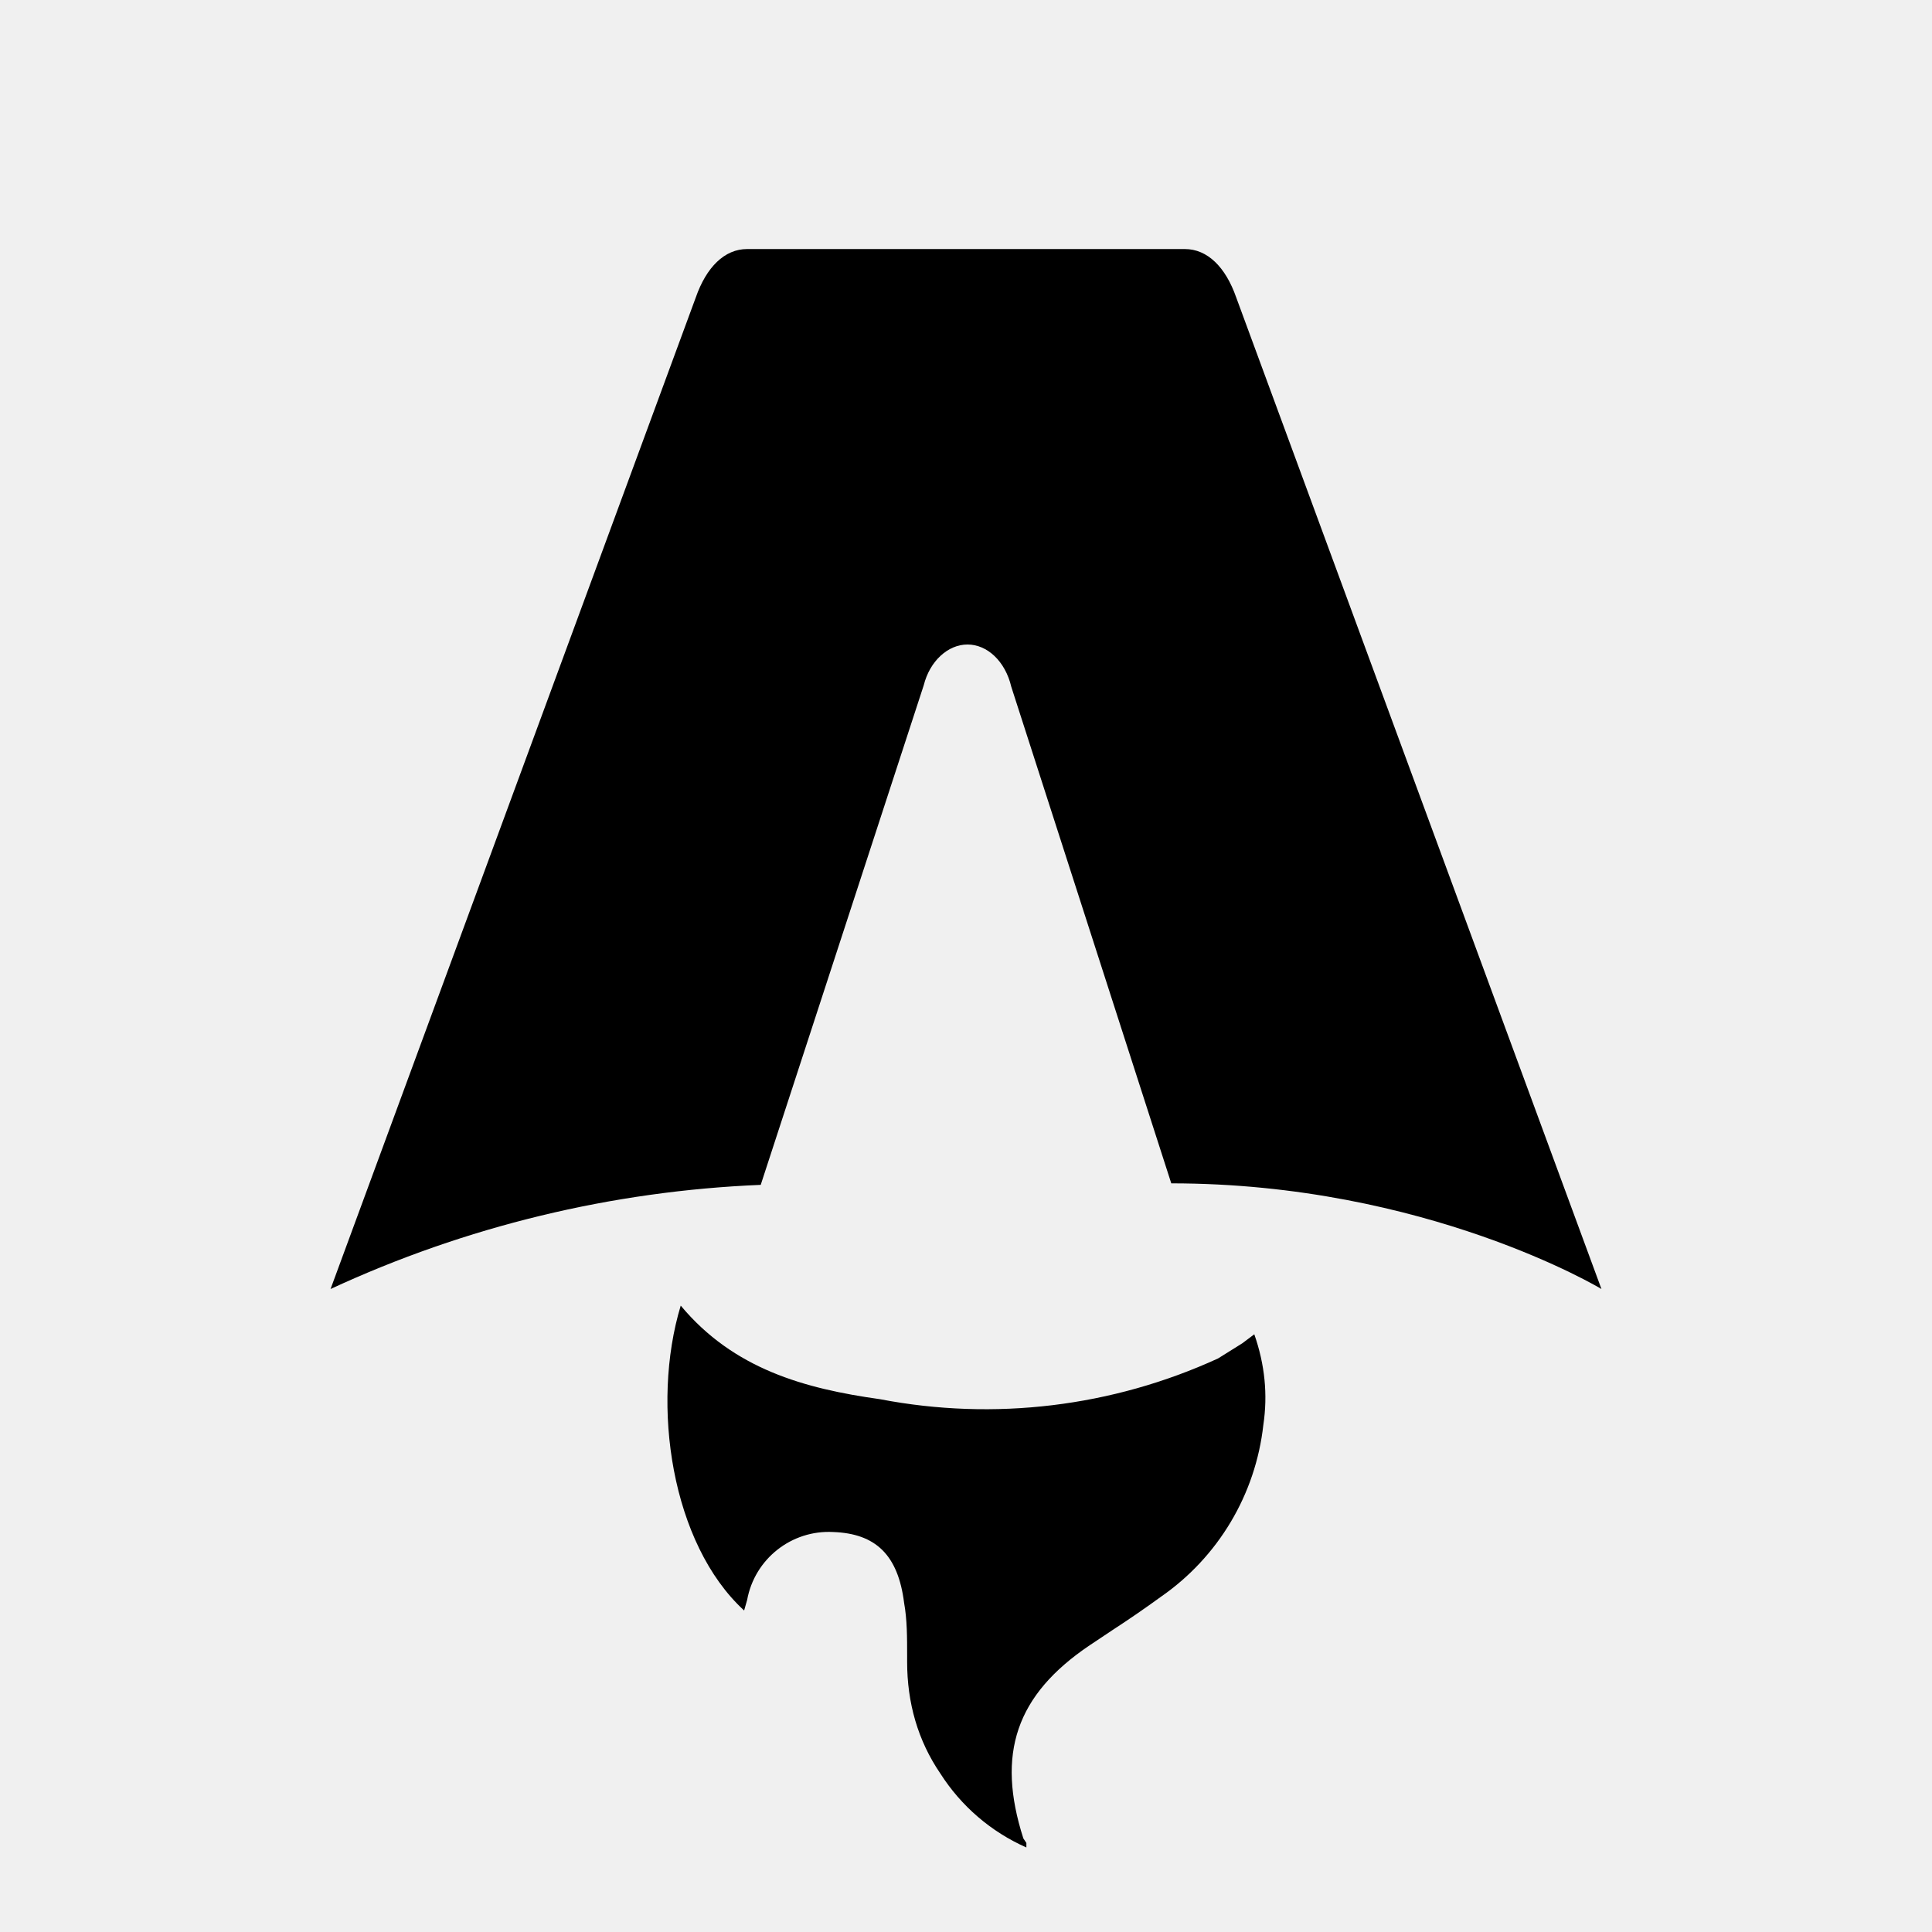
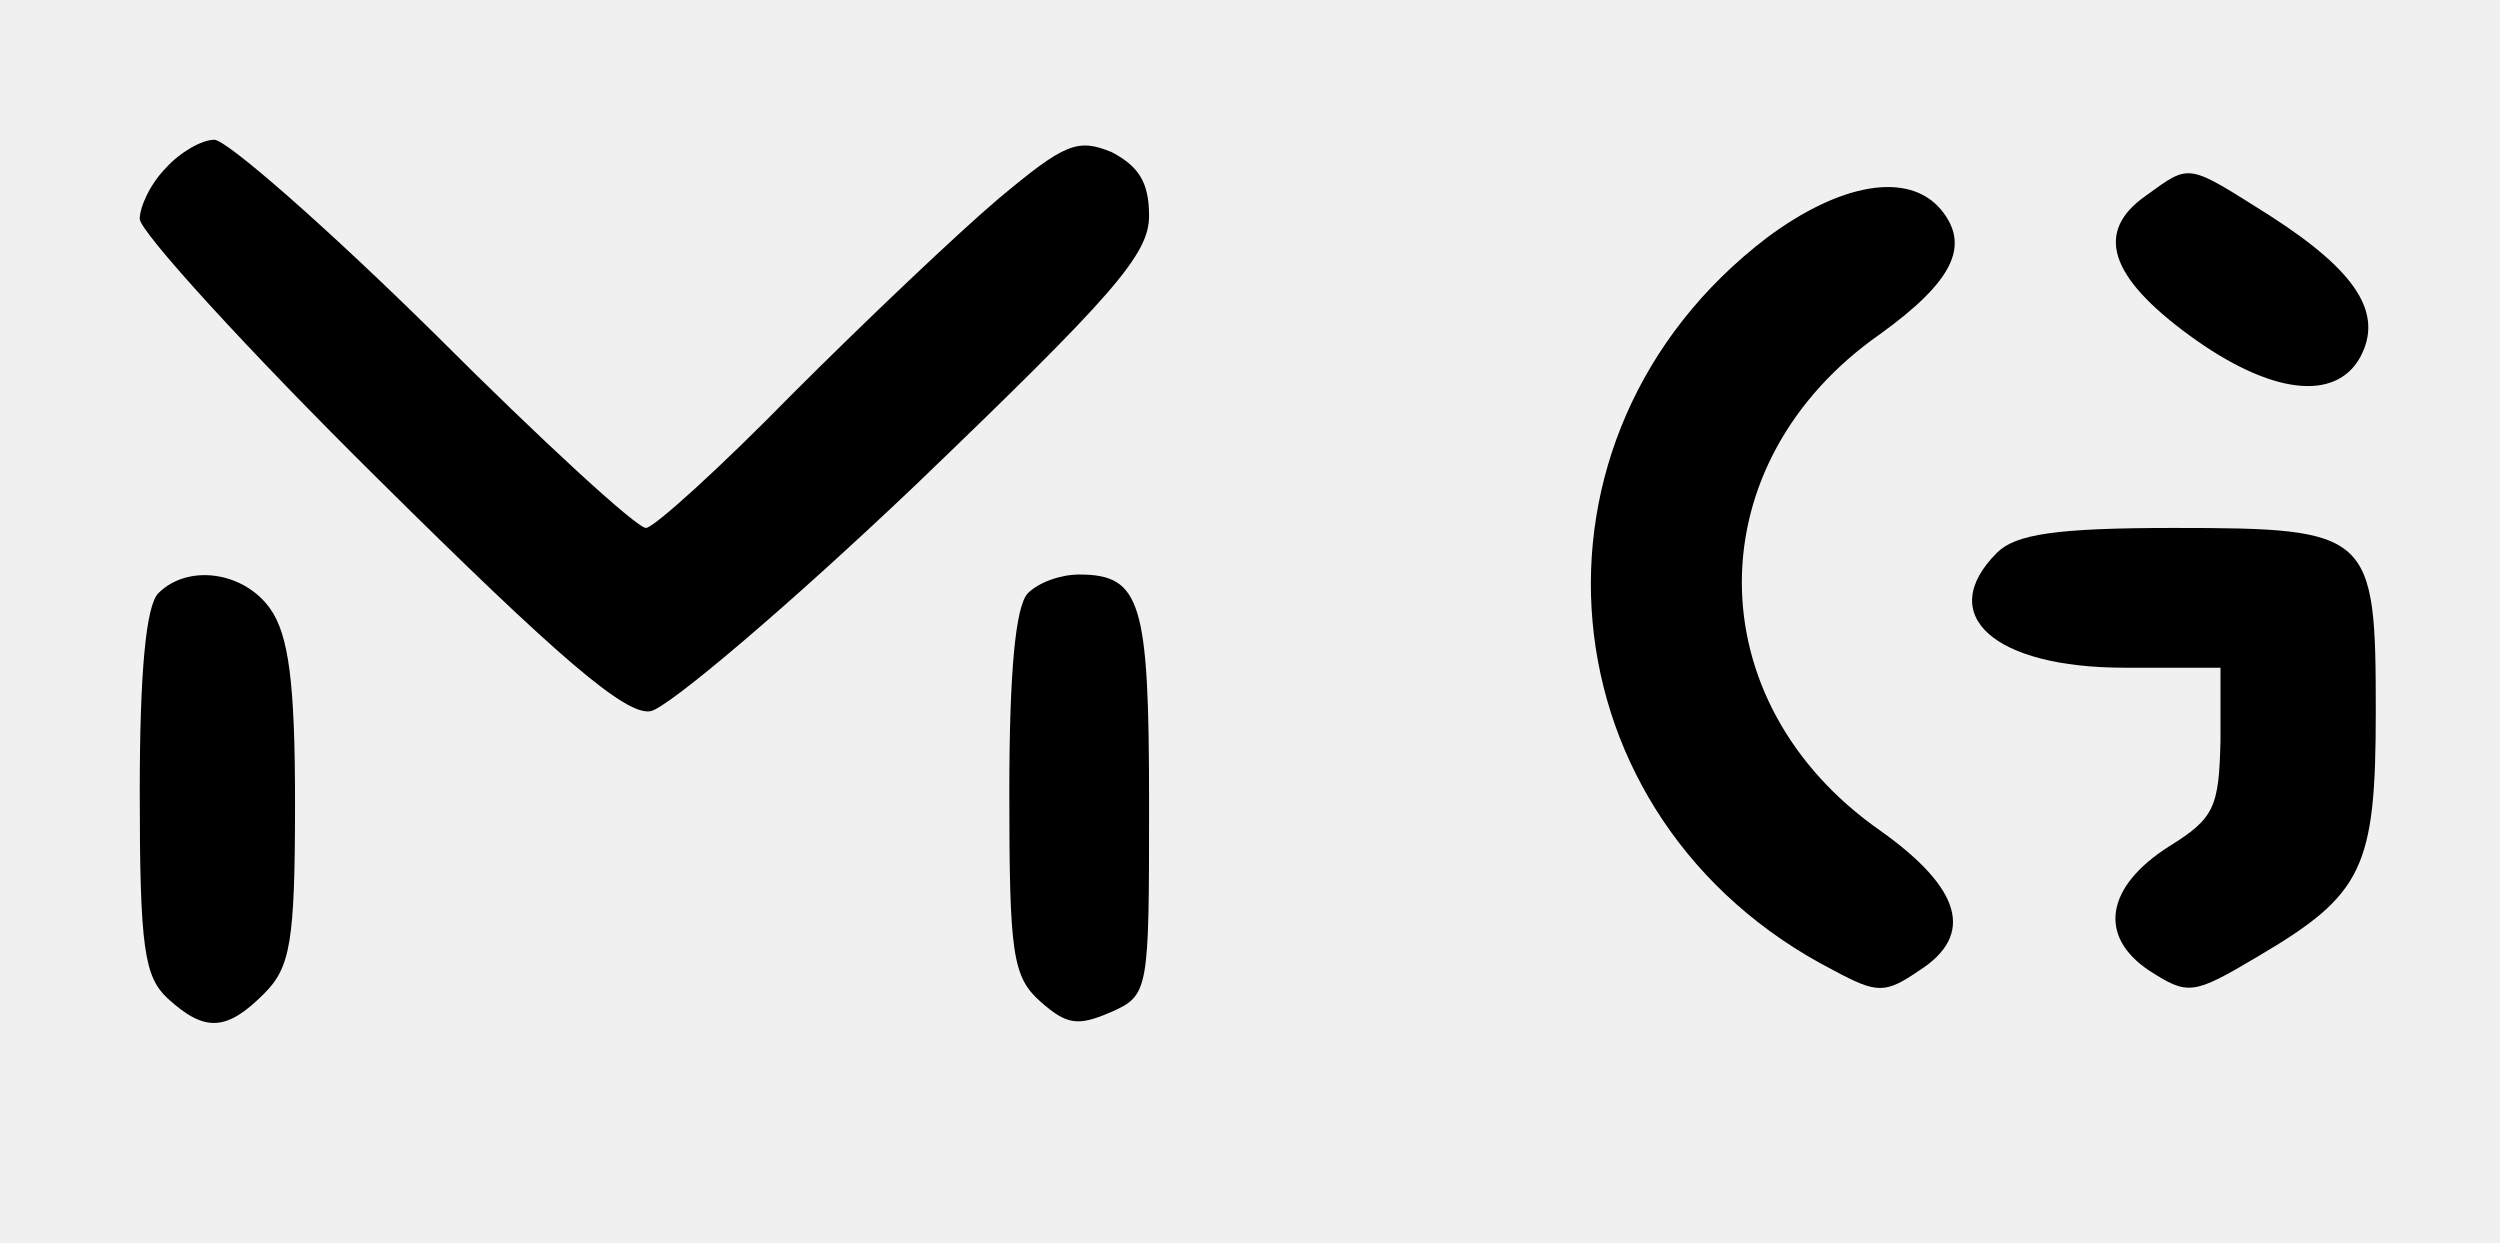
- <svg xmlns="http://www.w3.org/2000/svg" fill="none" viewBox="0 0 128 128">
-   <path d="M50.4 78.5a75.1 75.1 0 0 0-28.5 6.9l24.2-65.7c.7-2 1.9-3.2 3.4-3.2h29c1.5 0 2.7 1.2 3.4 3.2l24.2 65.7s-11.6-7-28.5-7L67 45.5c-.4-1.7-1.6-2.8-2.9-2.8-1.3 0-2.5 1.1-2.9 2.7L50.4 78.5Zm-1.1 28.2Zm-4.2-20.2c-2 6.6-.6 15.8 4.2 20.2a17.5 17.5 0 0 1 .2-.7 5.5 5.5 0 0 1 5.7-4.5c2.8.1 4.3 1.5 4.7 4.7.2 1.1.2 2.3.2 3.5v.4c0 2.7.7 5.2 2.2 7.4a13 13 0 0 0 5.7 4.9v-.3l-.2-.3c-1.8-5.6-.5-9.5 4.4-12.8l1.5-1a73 73 0 0 0 3.2-2.2 16 16 0 0 0 6.8-11.4c.3-2 .1-4-.6-6l-.8.6-1.6 1a37 37 0 0 1-22.4 2.7c-5-.7-9.7-2-13.2-6.2Z" />
+ <svg xmlns="http://www.w3.org/2000/svg" fill="none" version="1.0" viewBox="0 0 161 80">
+   <path d="M10.7 10.8c-1 1-1.7 2.5-1.7 3.3 0 .8 6.9 8.4 15.4 16.8 11.5 11.4 15.9 15.2 17.5 14.9 1.1-.2 8.8-6.7 17.1-14.6C71.7 19 74 16.4 74 13.9c0-2.2-.7-3.2-2.4-4.1-2.2-.9-3-.6-7.3 3-2.6 2.2-8.6 7.9-13.3 12.6-4.6 4.7-8.9 8.6-9.4 8.6-.6 0-6.7-5.6-13.6-12.5C21 14.6 14.6 9 13.8 9c-.8 0-2.2.8-3.1 1.8zM138.2 12.6c-3.3 2.3-2.4 5.2 2.8 9 5.2 3.8 9.4 4.3 11 1.4 1.5-2.8-.2-5.5-5.8-9.1-5.4-3.4-5.1-3.4-8-1.3zM113.8 15.3C97 28.1 99.2 52.8 118.1 62.5c2.8 1.5 3.3 1.5 5.5 0 3.6-2.3 2.7-5.3-2.5-9-11.9-8.3-11.9-23.7 0-32 4.7-3.4 5.8-5.7 3.9-8-2.1-2.5-6.5-1.7-11.2 1.8z" />
+   <path d="M128.6 35.6c-4 4-.2 7.4 8.2 7.4h6.2v4.7c-.1 4.3-.4 5-3.3 6.8-4.1 2.6-4.6 5.8-1.3 8 2.5 1.6 2.8 1.6 7-.9 6.8-4 7.6-5.7 7.6-15.8 0-11.5-.3-11.8-13-11.8-7.6 0-10.2.4-11.4 1.6zM10.2 38.2C9.4 39 9 43.3 9 51c0 10.1.3 11.9 1.8 13.3 2.4 2.2 3.8 2.1 6.2-.3 1.7-1.7 2-3.3 2-12.3 0-7.7-.4-10.8-1.6-12.5-1.7-2.4-5.3-2.9-7.2-1zM66.2 38.2C65.4 39 65 43.3 65 51c0 10.4.2 11.9 2 13.5 1.7 1.5 2.4 1.6 4.5.7C74 64.1 74 63.9 74 51.7c0-12.9-.5-14.7-4.5-14.7-1.2 0-2.6.5-3.3 1.2z" />
  <style>
        path { fill: #000; }
        @media (prefers-color-scheme: dark) {
            path { fill: #FFF; }
        }
    </style>
</svg>
